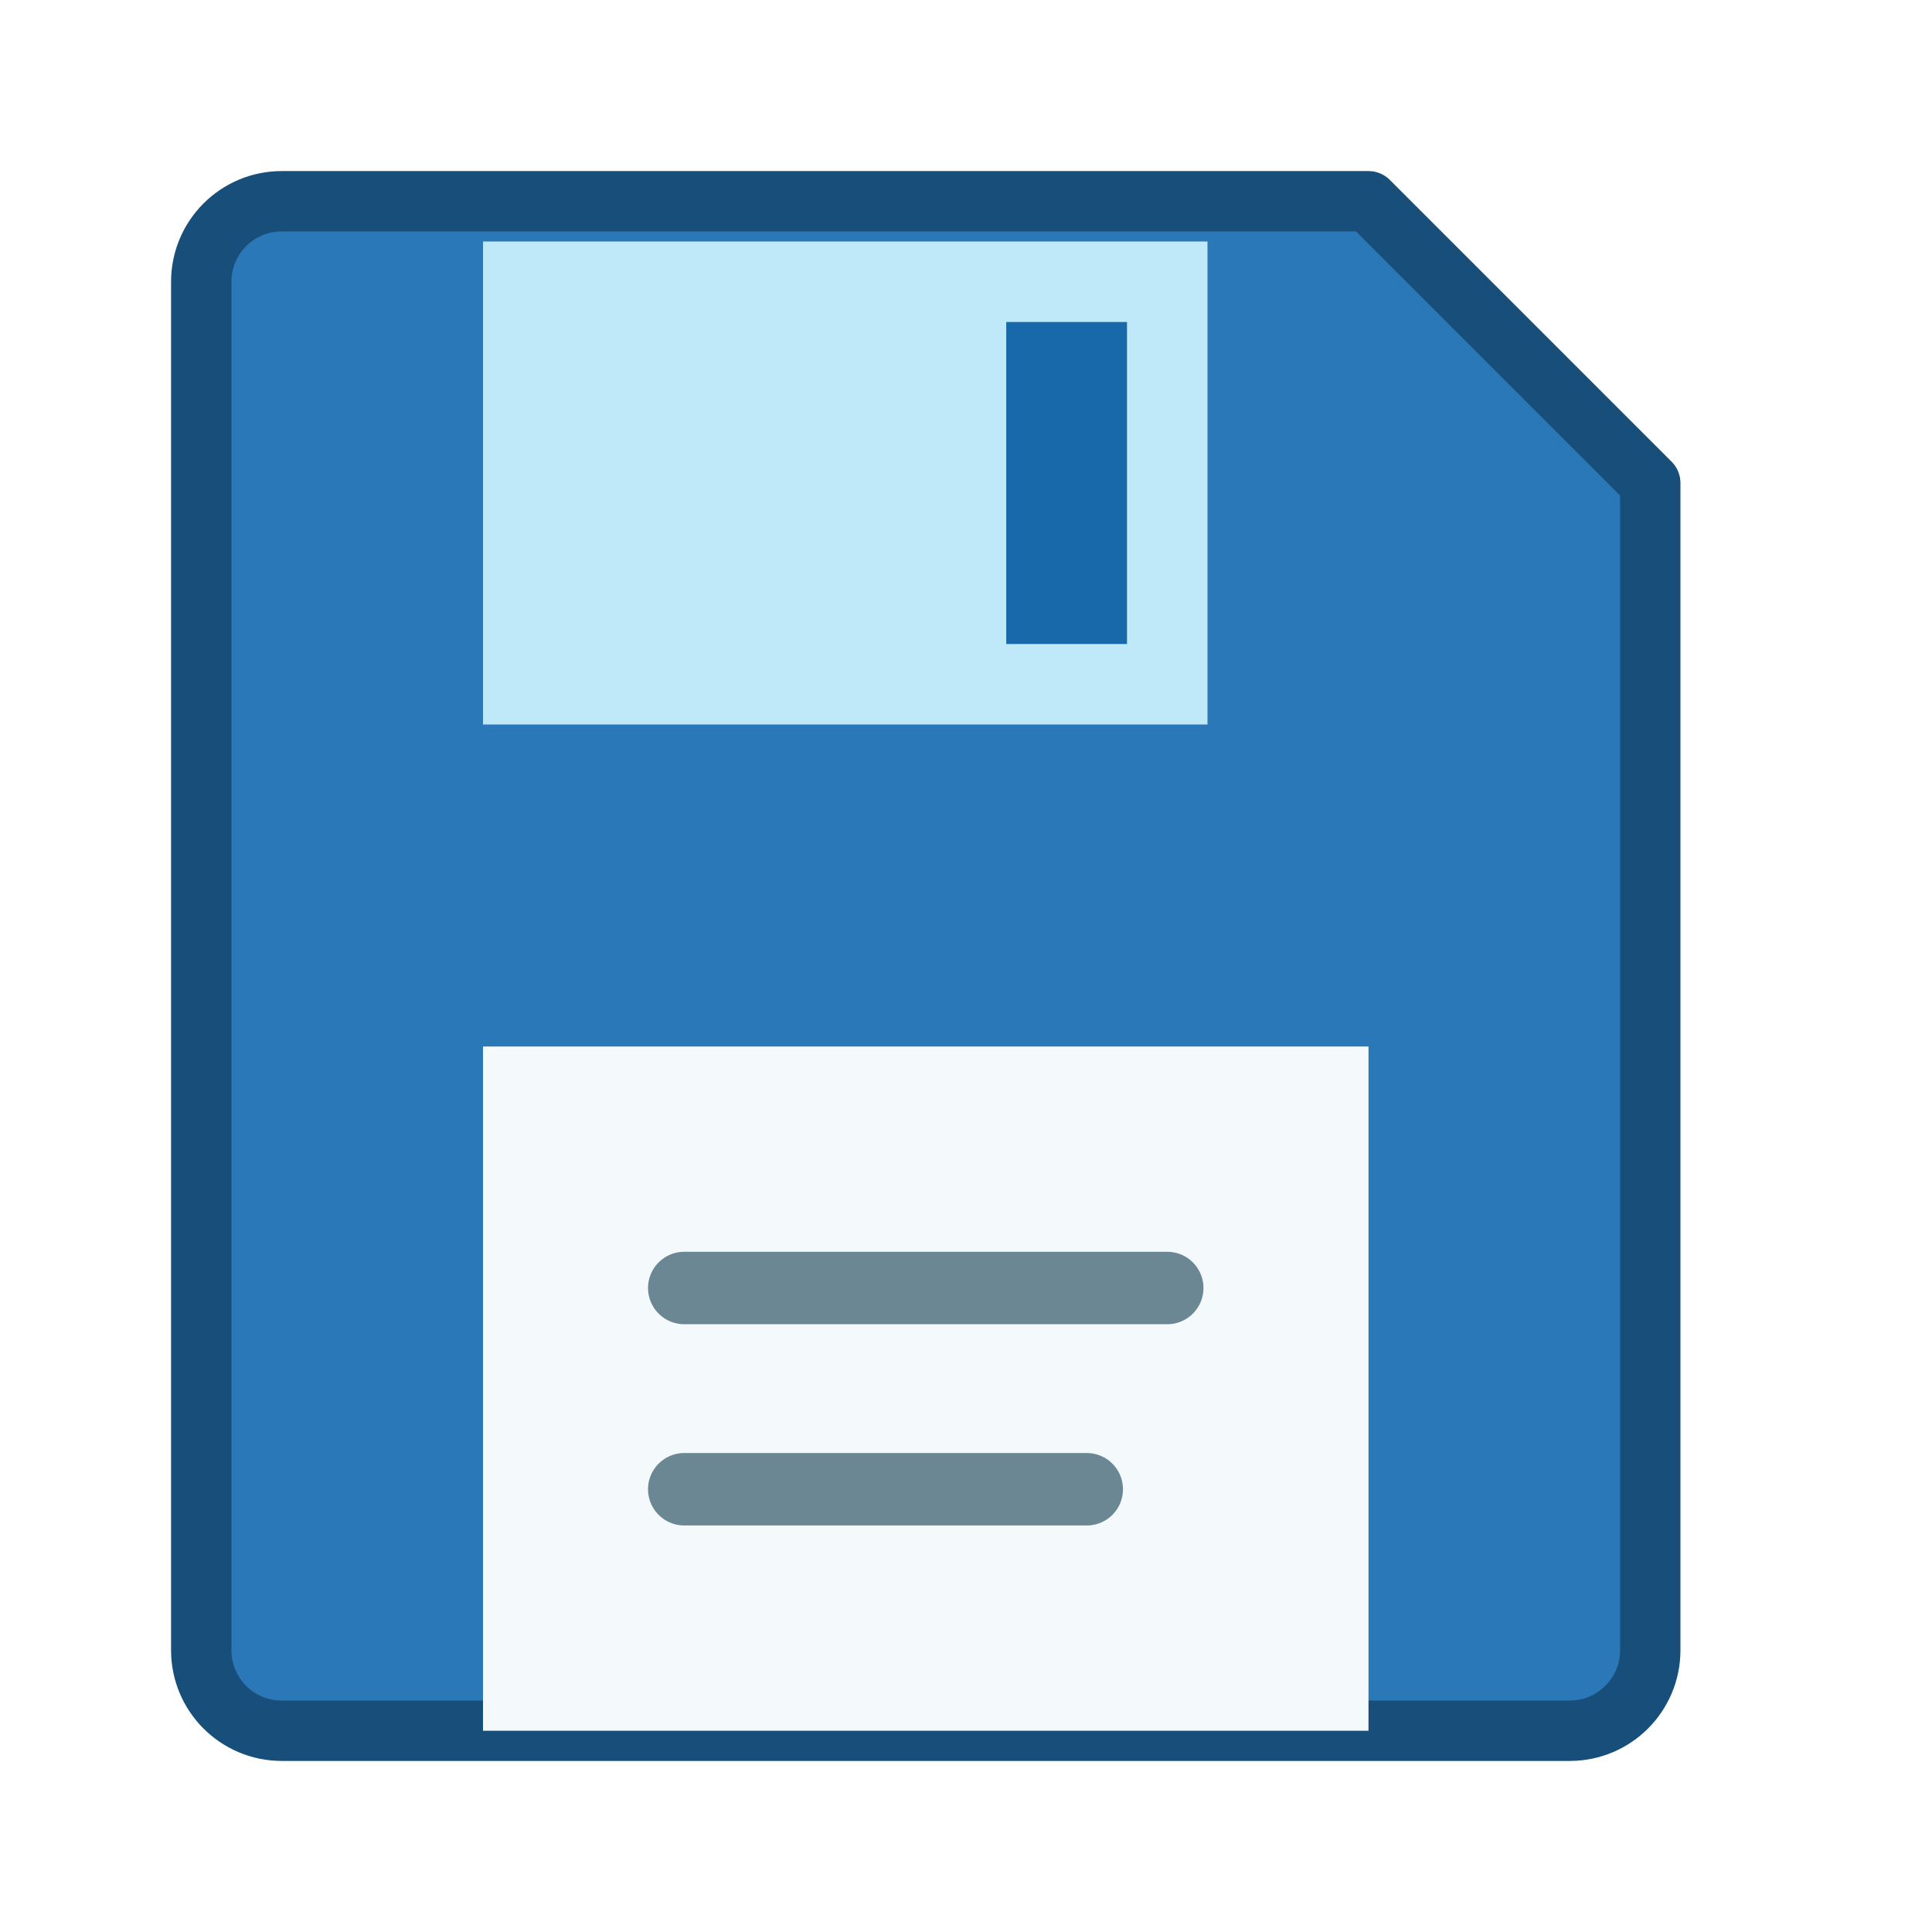
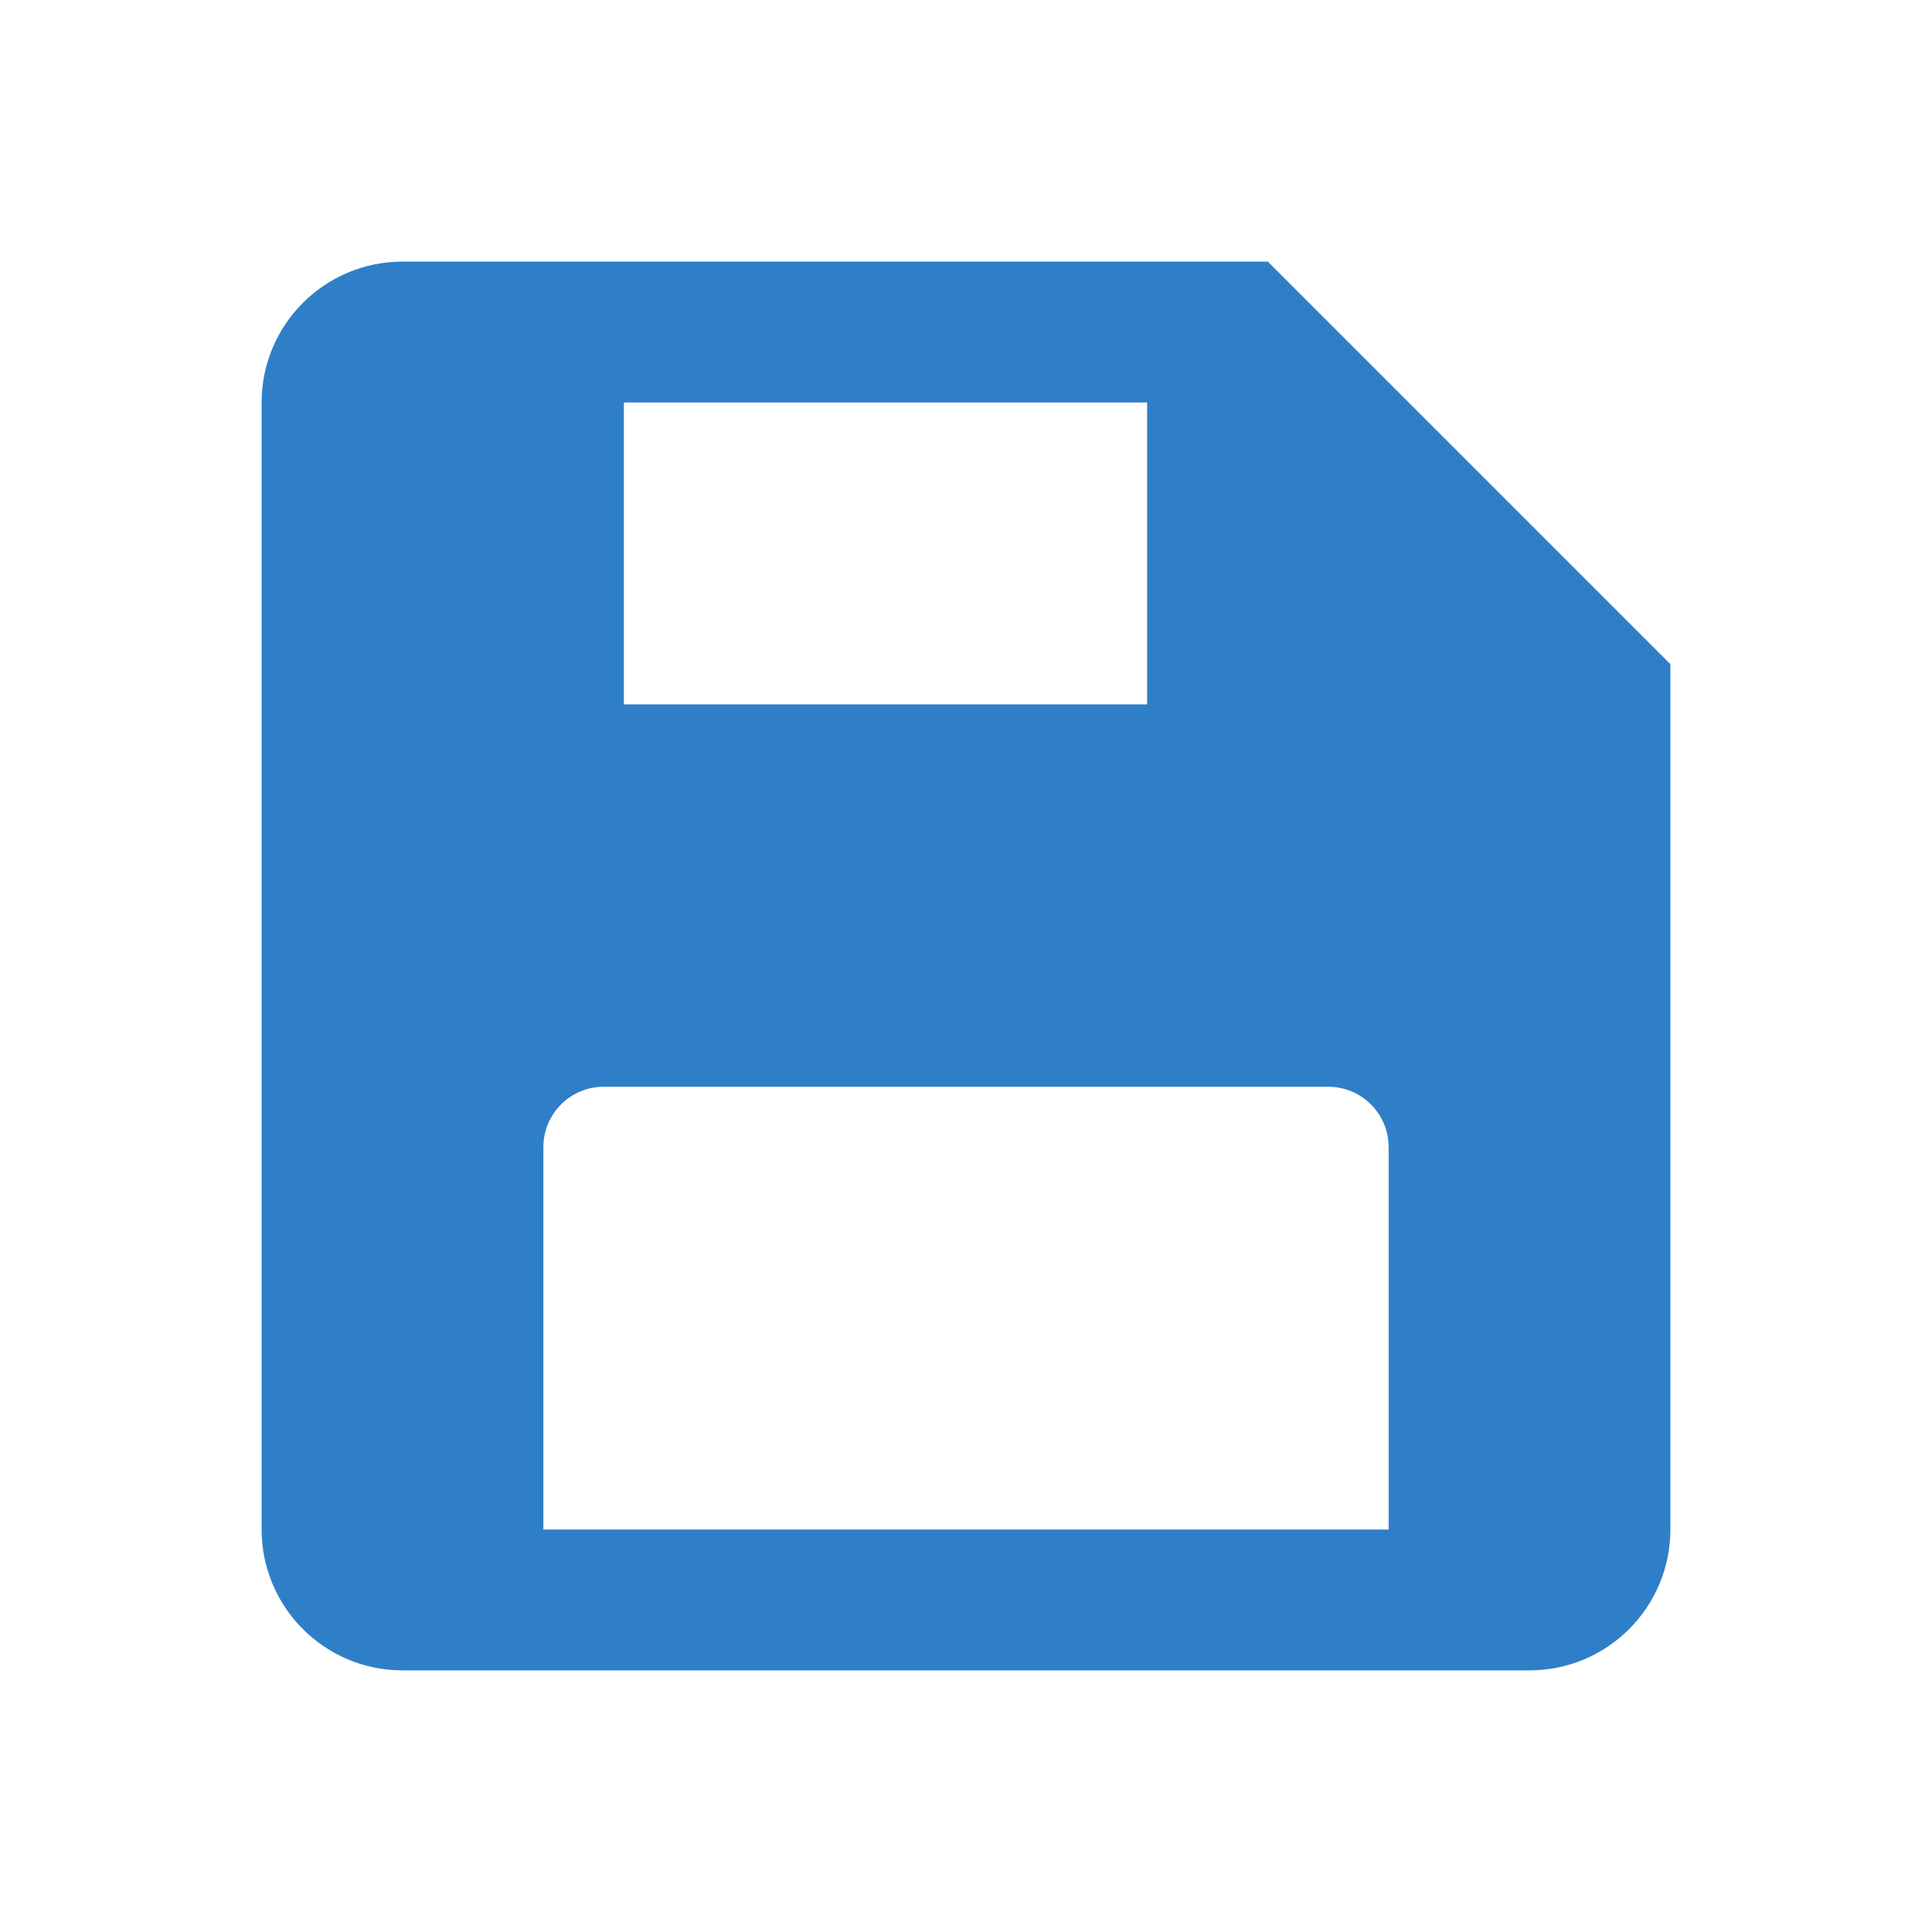
- <svg xmlns="http://www.w3.org/2000/svg" viewBox="0 0 48 48">
-   <path d="M7 5h27l7 7v29a2 2 0 0 1-2 2H7a2 2 0 0 1-2-2V7a2 2 0 0 1 2-2Z" fill="#2B78B8" stroke="#174F7A" stroke-width="1.5" stroke-linejoin="round" />
-   <path d="M12 6h18v12H12z" fill="#BFE8F8" />
-   <path d="M25 8h3v8h-3z" fill="#1769AA" />
-   <path d="M12 26h22v17H12z" fill="#F4F9FB" />
-   <path d="M17 32h12M17 37h10" stroke="#6B8794" stroke-width="1.8" stroke-linecap="round" />
+ <svg xmlns="http://www.w3.org/2000/svg" viewBox="0 0 24 24">
+   <path fill-rule="evenodd" d="M15.75 3.25H5A1.75 1.75 0 0 0 3.25 5v14A1.75 1.75 0 0 0 5 20.75h14A1.75 1.75 0 0 0 20.75 19V8.25ZM7.75 5h6.5v3.75h-6.5ZM7.5 13.5h9a.75.75 0 0 1 .75.75V19h-10.5v-4.75a.75.75 0 0 1 .75-.75Z" fill="#2F7FC8" />
</svg>
